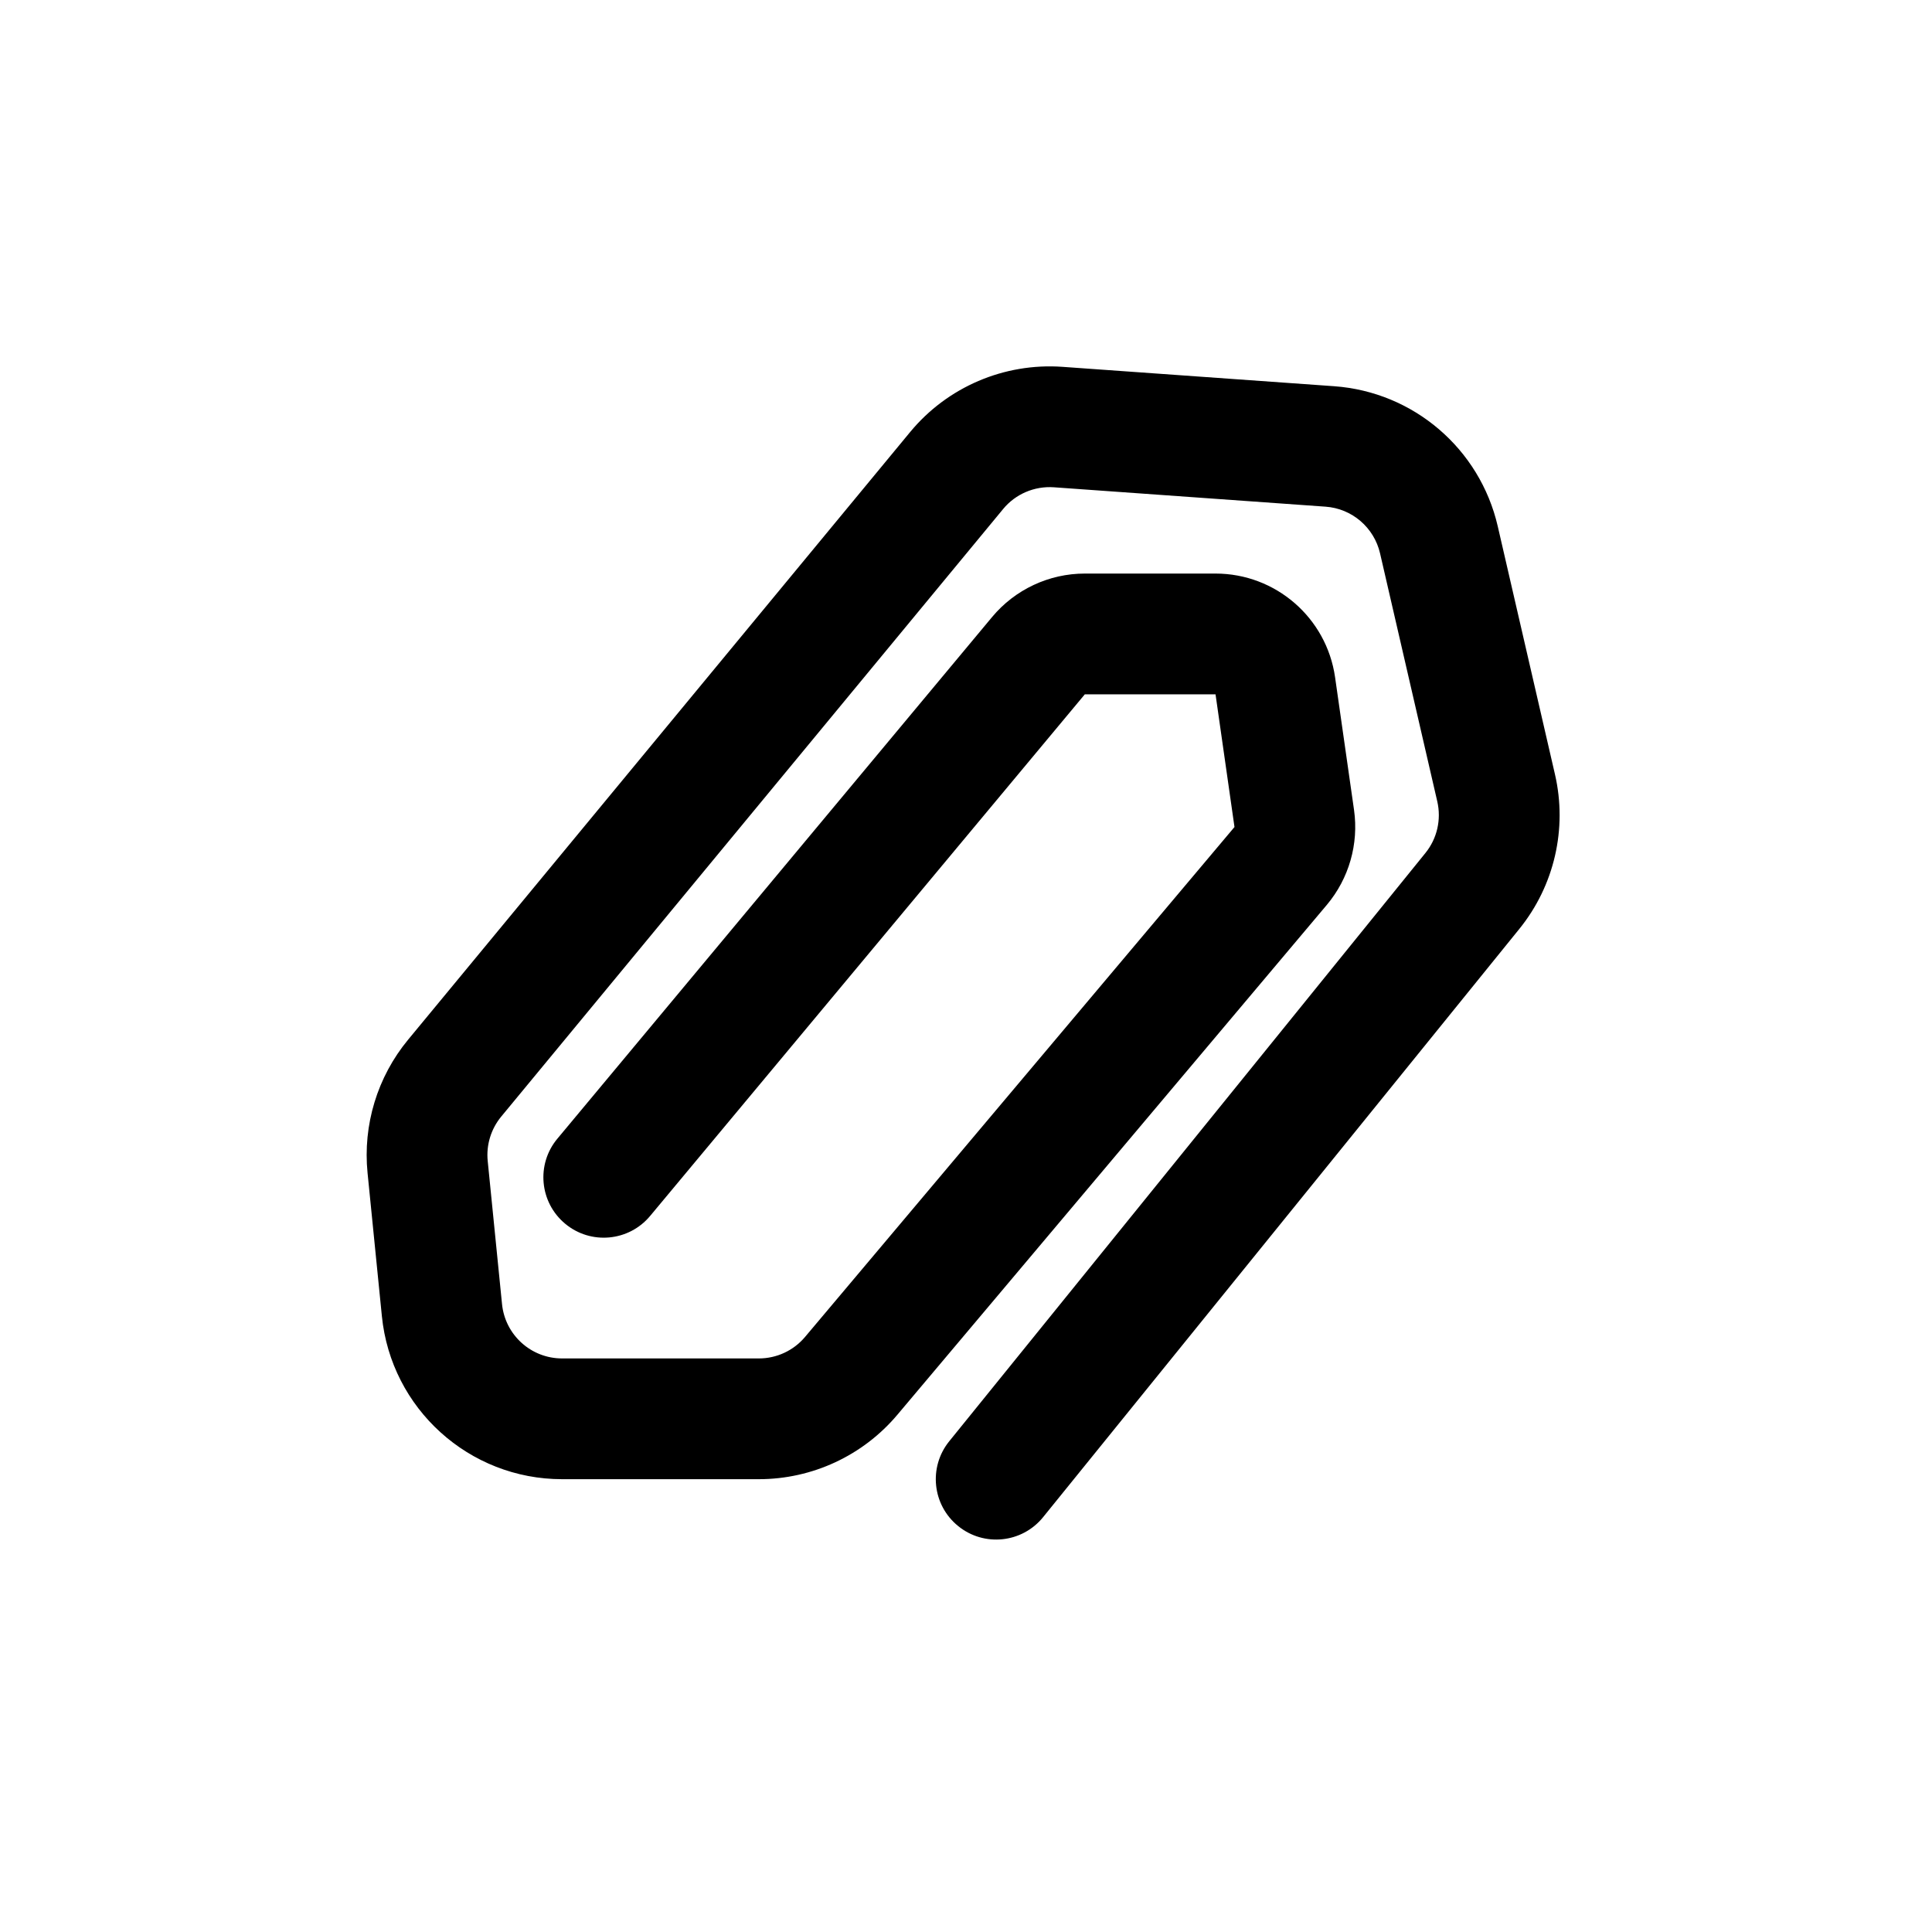
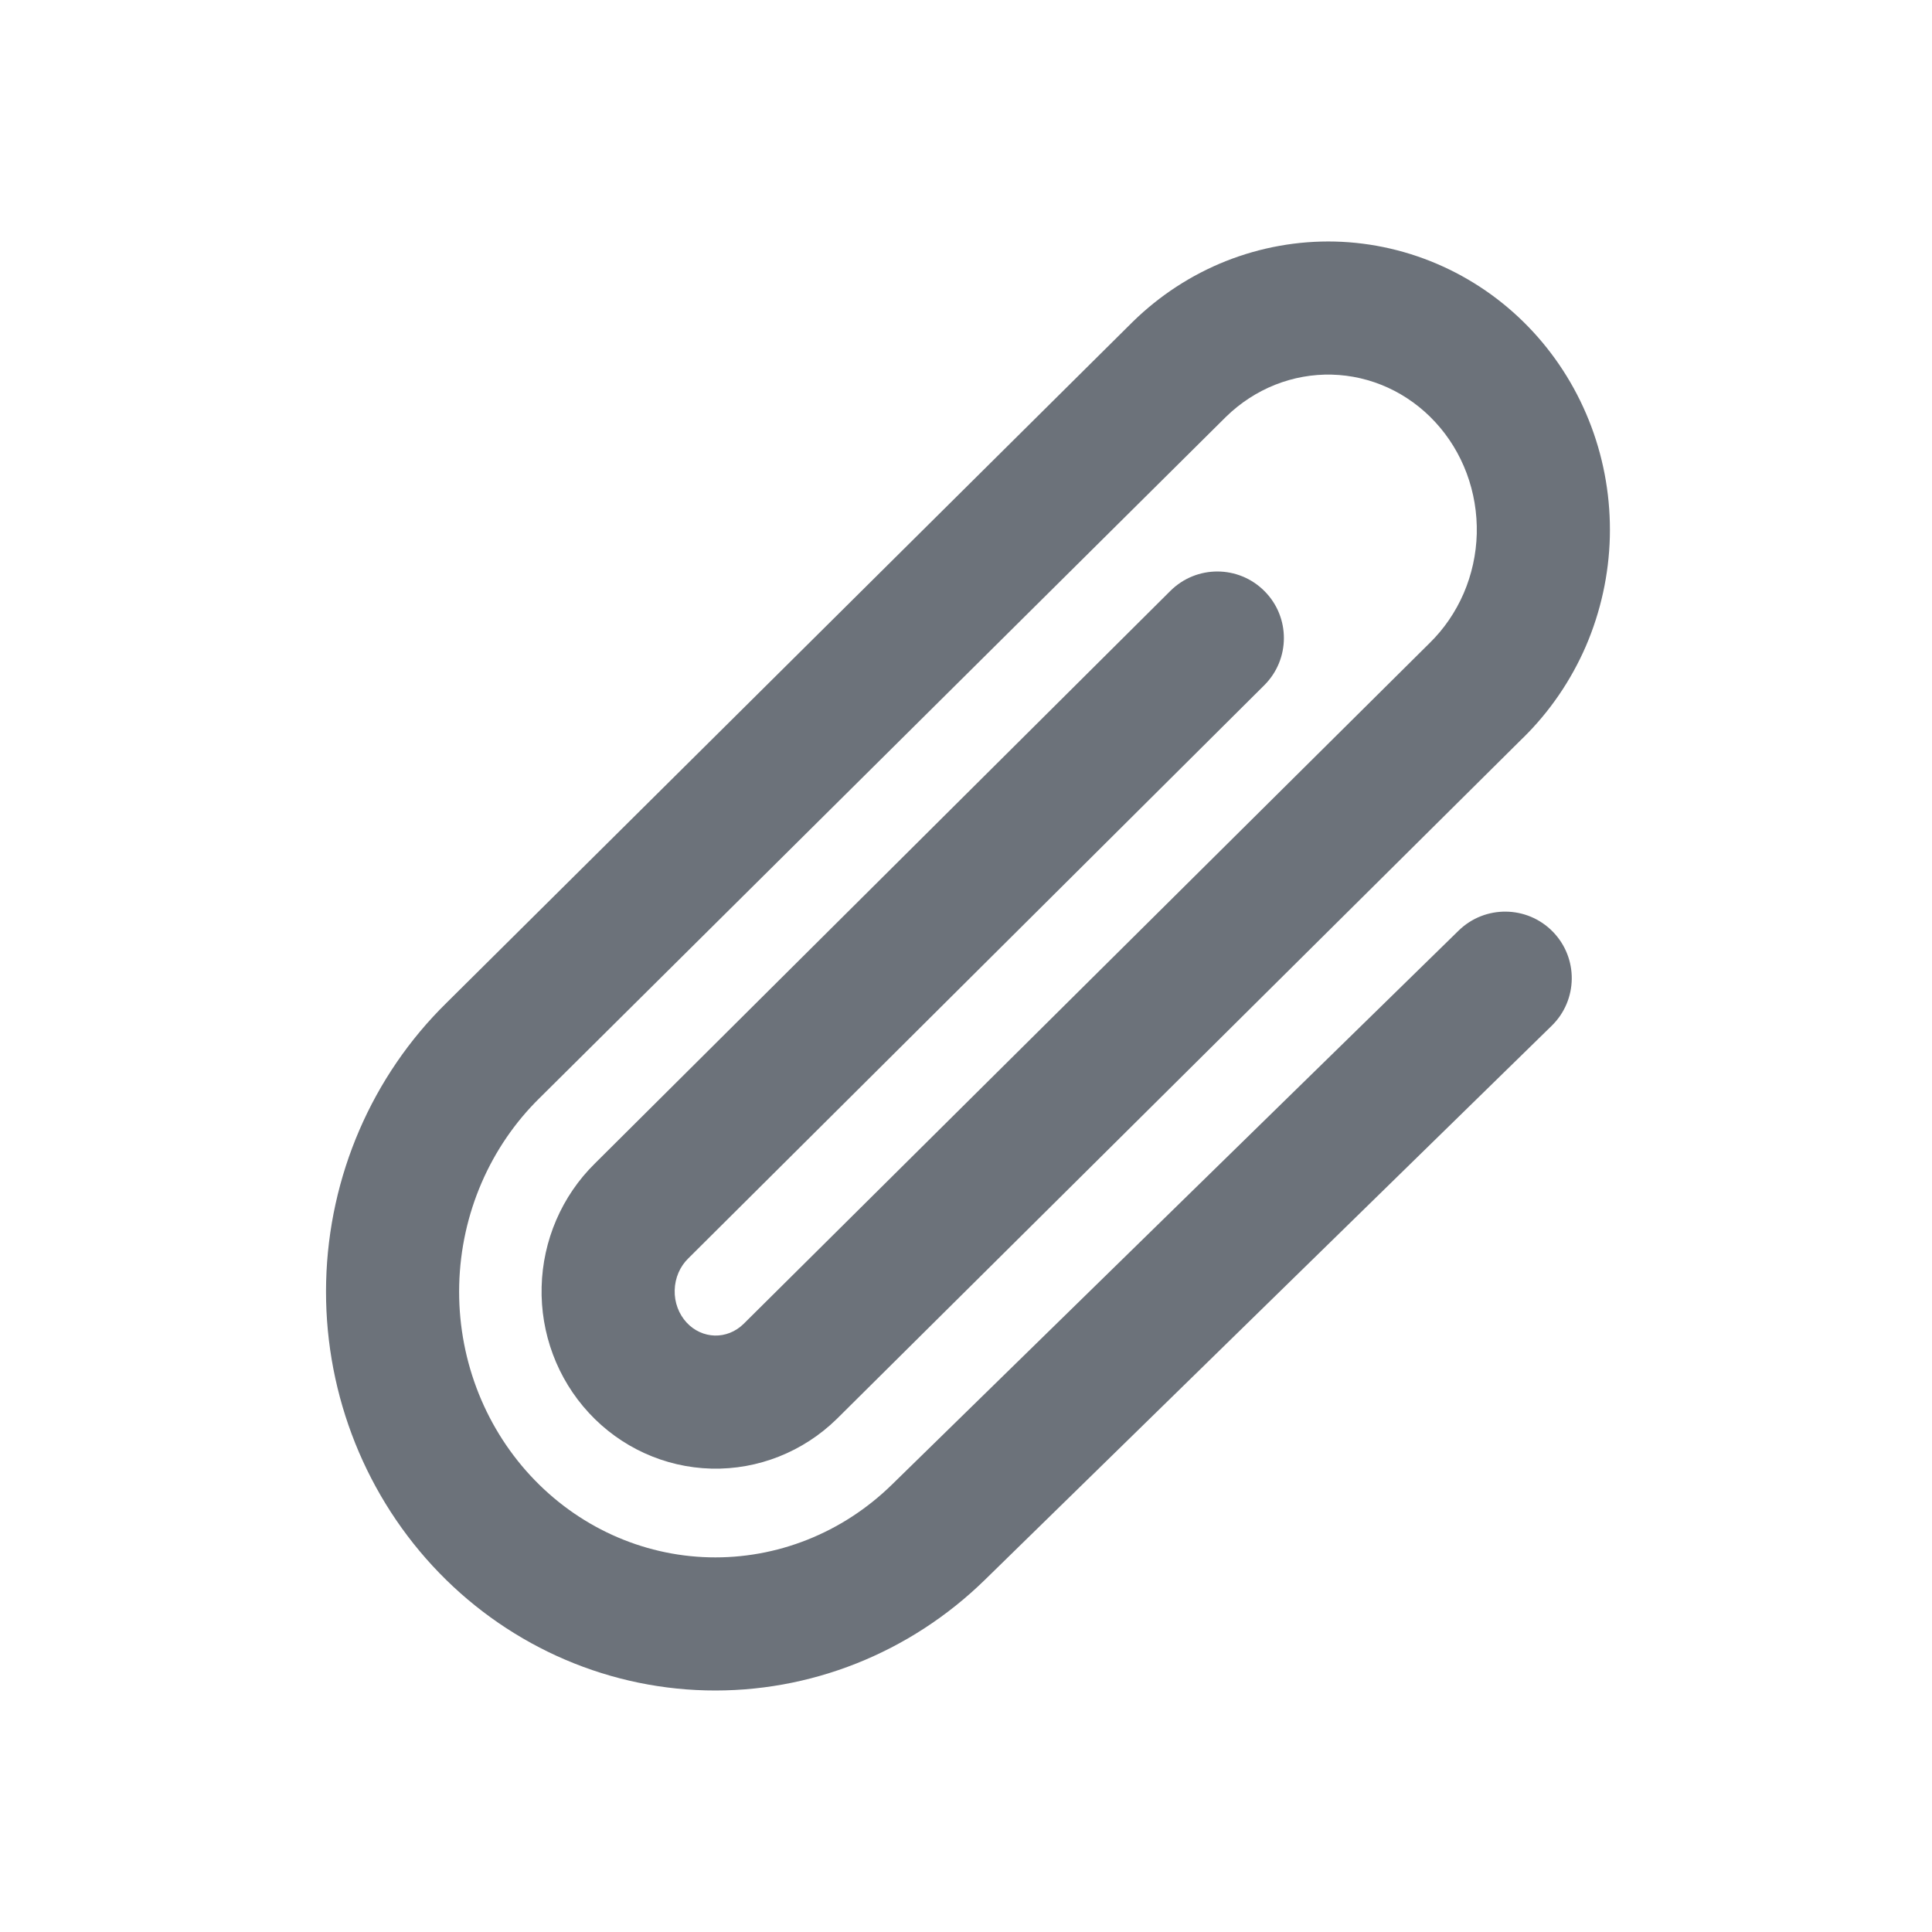
<svg xmlns="http://www.w3.org/2000/svg" viewBox="0 0 32 32">
-   <path d="M15.073 7.158C15.69 6.41 16.632 6.007 17.599 6.076L22.097 6.397C23.411 6.491 24.51 7.431 24.807 8.715L25.755 12.825C25.963 13.725 25.745 14.67 25.164 15.387L17.277 25.129C16.93 25.558 16.3 25.625 15.871 25.277C15.441 24.93 15.375 24.3 15.723 23.871L23.609 14.129C23.803 13.89 23.875 13.575 23.806 13.275L22.858 9.165C22.759 8.737 22.393 8.423 21.955 8.392L17.457 8.071C17.134 8.048 16.82 8.182 16.615 8.431L8.302 18.494C8.132 18.7 8.051 18.965 8.078 19.23L8.315 21.599C8.366 22.111 8.796 22.5 9.31 22.5H12.569C12.864 22.5 13.144 22.37 13.334 22.144L20.447 13.698L20.133 11.5H17.968L10.768 20.14C10.415 20.564 9.784 20.622 9.36 20.268C8.936 19.915 8.878 19.284 9.232 18.86L16.432 10.22C16.812 9.764 17.375 9.5 17.968 9.5H20.133C21.128 9.5 21.972 10.232 22.113 11.217L22.427 13.415C22.507 13.979 22.343 14.551 21.977 14.987L14.864 23.432C14.294 24.109 13.454 24.5 12.569 24.5H9.31C7.769 24.5 6.478 23.332 6.325 21.799L6.088 19.429C6.008 18.633 6.25 17.837 6.76 17.22L15.073 7.158Z" />
+   <path fill-rule="evenodd" clip-rule="evenodd" d="M20.306 4.324C20.882 4.096 21.496 3.986 22.114 4.001C22.731 4.017 23.339 4.158 23.902 4.415C24.465 4.672 24.971 5.039 25.392 5.495C25.813 5.951 26.14 6.485 26.358 7.068C26.576 7.651 26.679 8.272 26.664 8.894C26.648 9.517 26.513 10.131 26.267 10.703C26.02 11.272 25.667 11.789 25.225 12.223L25.222 12.225L13.857 23.505C13.304 24.045 12.559 24.344 11.783 24.325C11.007 24.305 10.277 23.969 9.753 23.401C9.229 22.834 8.951 22.083 8.971 21.314C8.99 20.546 9.304 19.811 9.853 19.271L19.385 9.787C19.817 9.357 20.515 9.359 20.944 9.791C21.374 10.222 21.372 10.92 20.94 11.35L11.399 20.844C11.264 20.976 11.18 21.164 11.175 21.369C11.169 21.574 11.244 21.766 11.372 21.905C11.499 22.043 11.668 22.116 11.838 22.121C12.008 22.125 12.179 22.061 12.313 21.931L23.68 10.65C23.917 10.418 24.108 10.139 24.243 9.828C24.377 9.517 24.451 9.181 24.46 8.839C24.468 8.497 24.411 8.157 24.293 7.84C24.174 7.522 23.997 7.234 23.772 6.991C23.548 6.748 23.28 6.554 22.987 6.42C22.693 6.286 22.377 6.213 22.058 6.205C21.739 6.197 21.42 6.254 21.12 6.373C20.821 6.492 20.545 6.671 20.309 6.901L8.941 18.183C8.12 18.987 7.636 20.1 7.606 21.279C7.576 22.458 8.003 23.594 8.784 24.439C9.563 25.282 10.629 25.766 11.746 25.794C12.863 25.822 13.952 25.393 14.773 24.59L24.16 15.413C24.596 14.988 25.293 14.996 25.719 15.431C26.145 15.867 26.137 16.564 25.701 16.99L16.315 26.165C15.075 27.378 13.413 28.041 11.69 27.998C9.968 27.955 8.341 27.209 7.164 25.935C5.989 24.662 5.358 22.967 5.402 21.224C5.446 19.482 6.16 17.822 7.396 16.61L18.764 5.328C19.208 4.894 19.732 4.552 20.306 4.324Z" fill="#6C727A" />
</svg>
